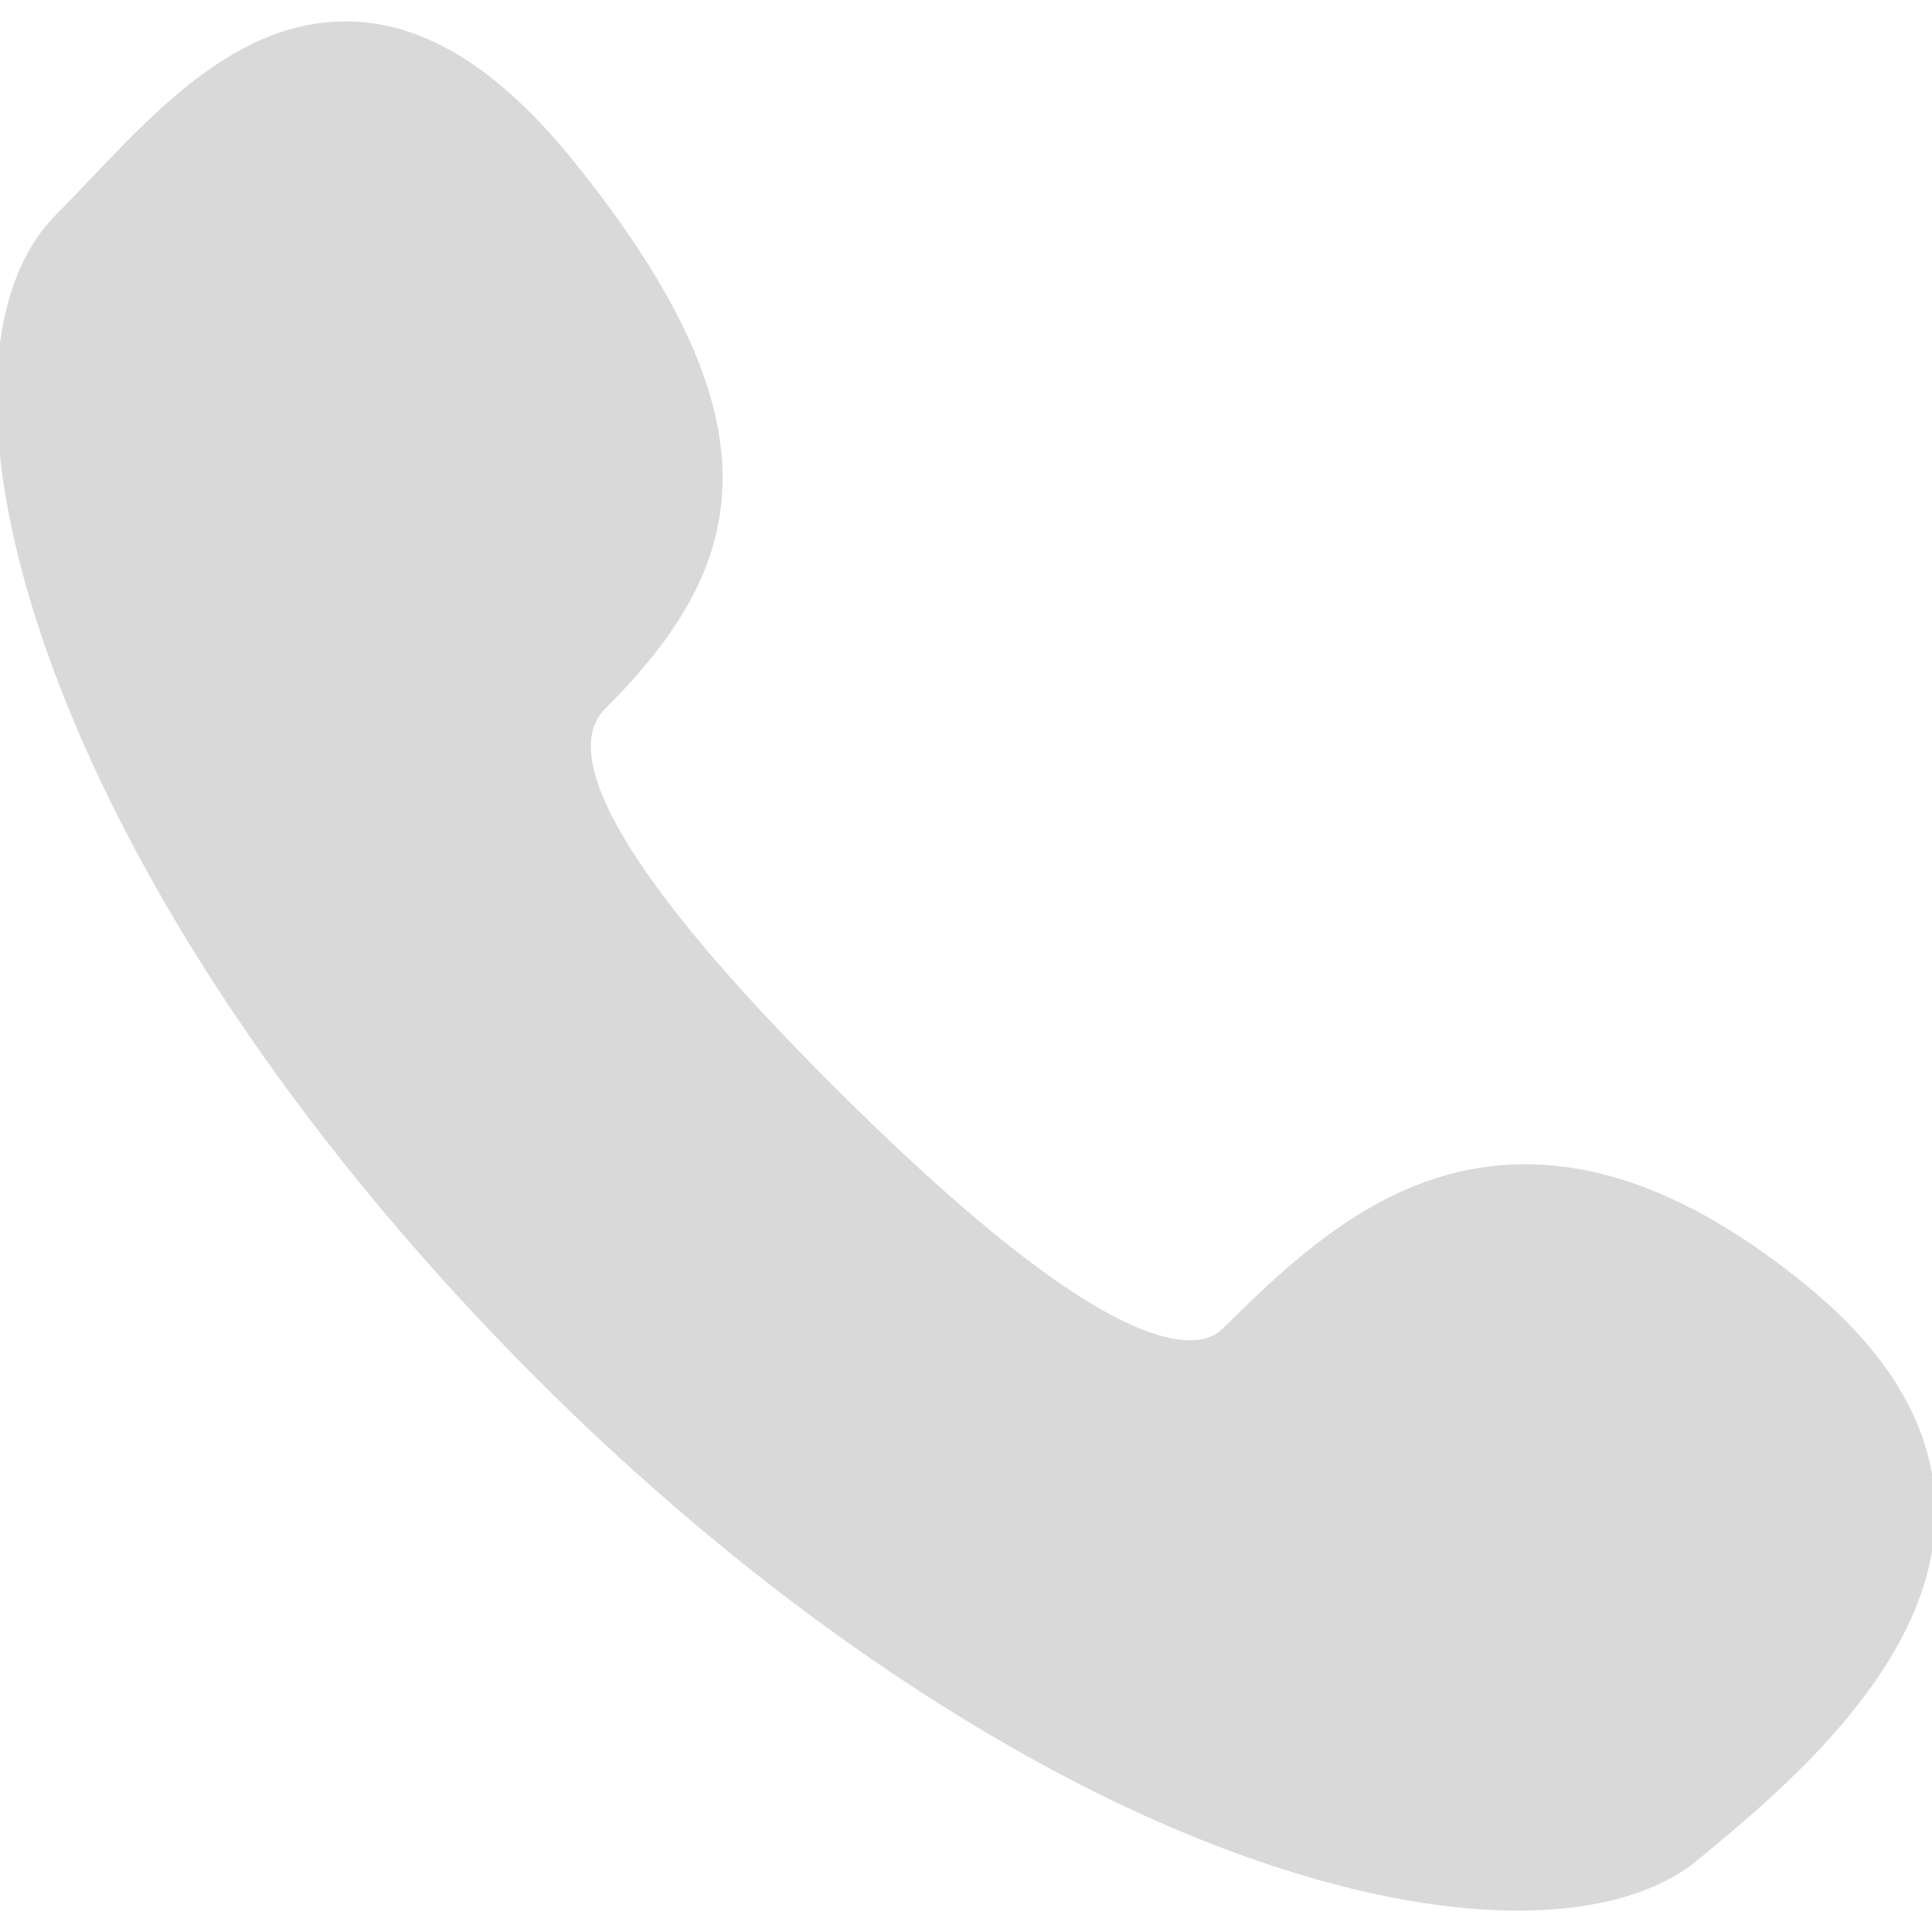
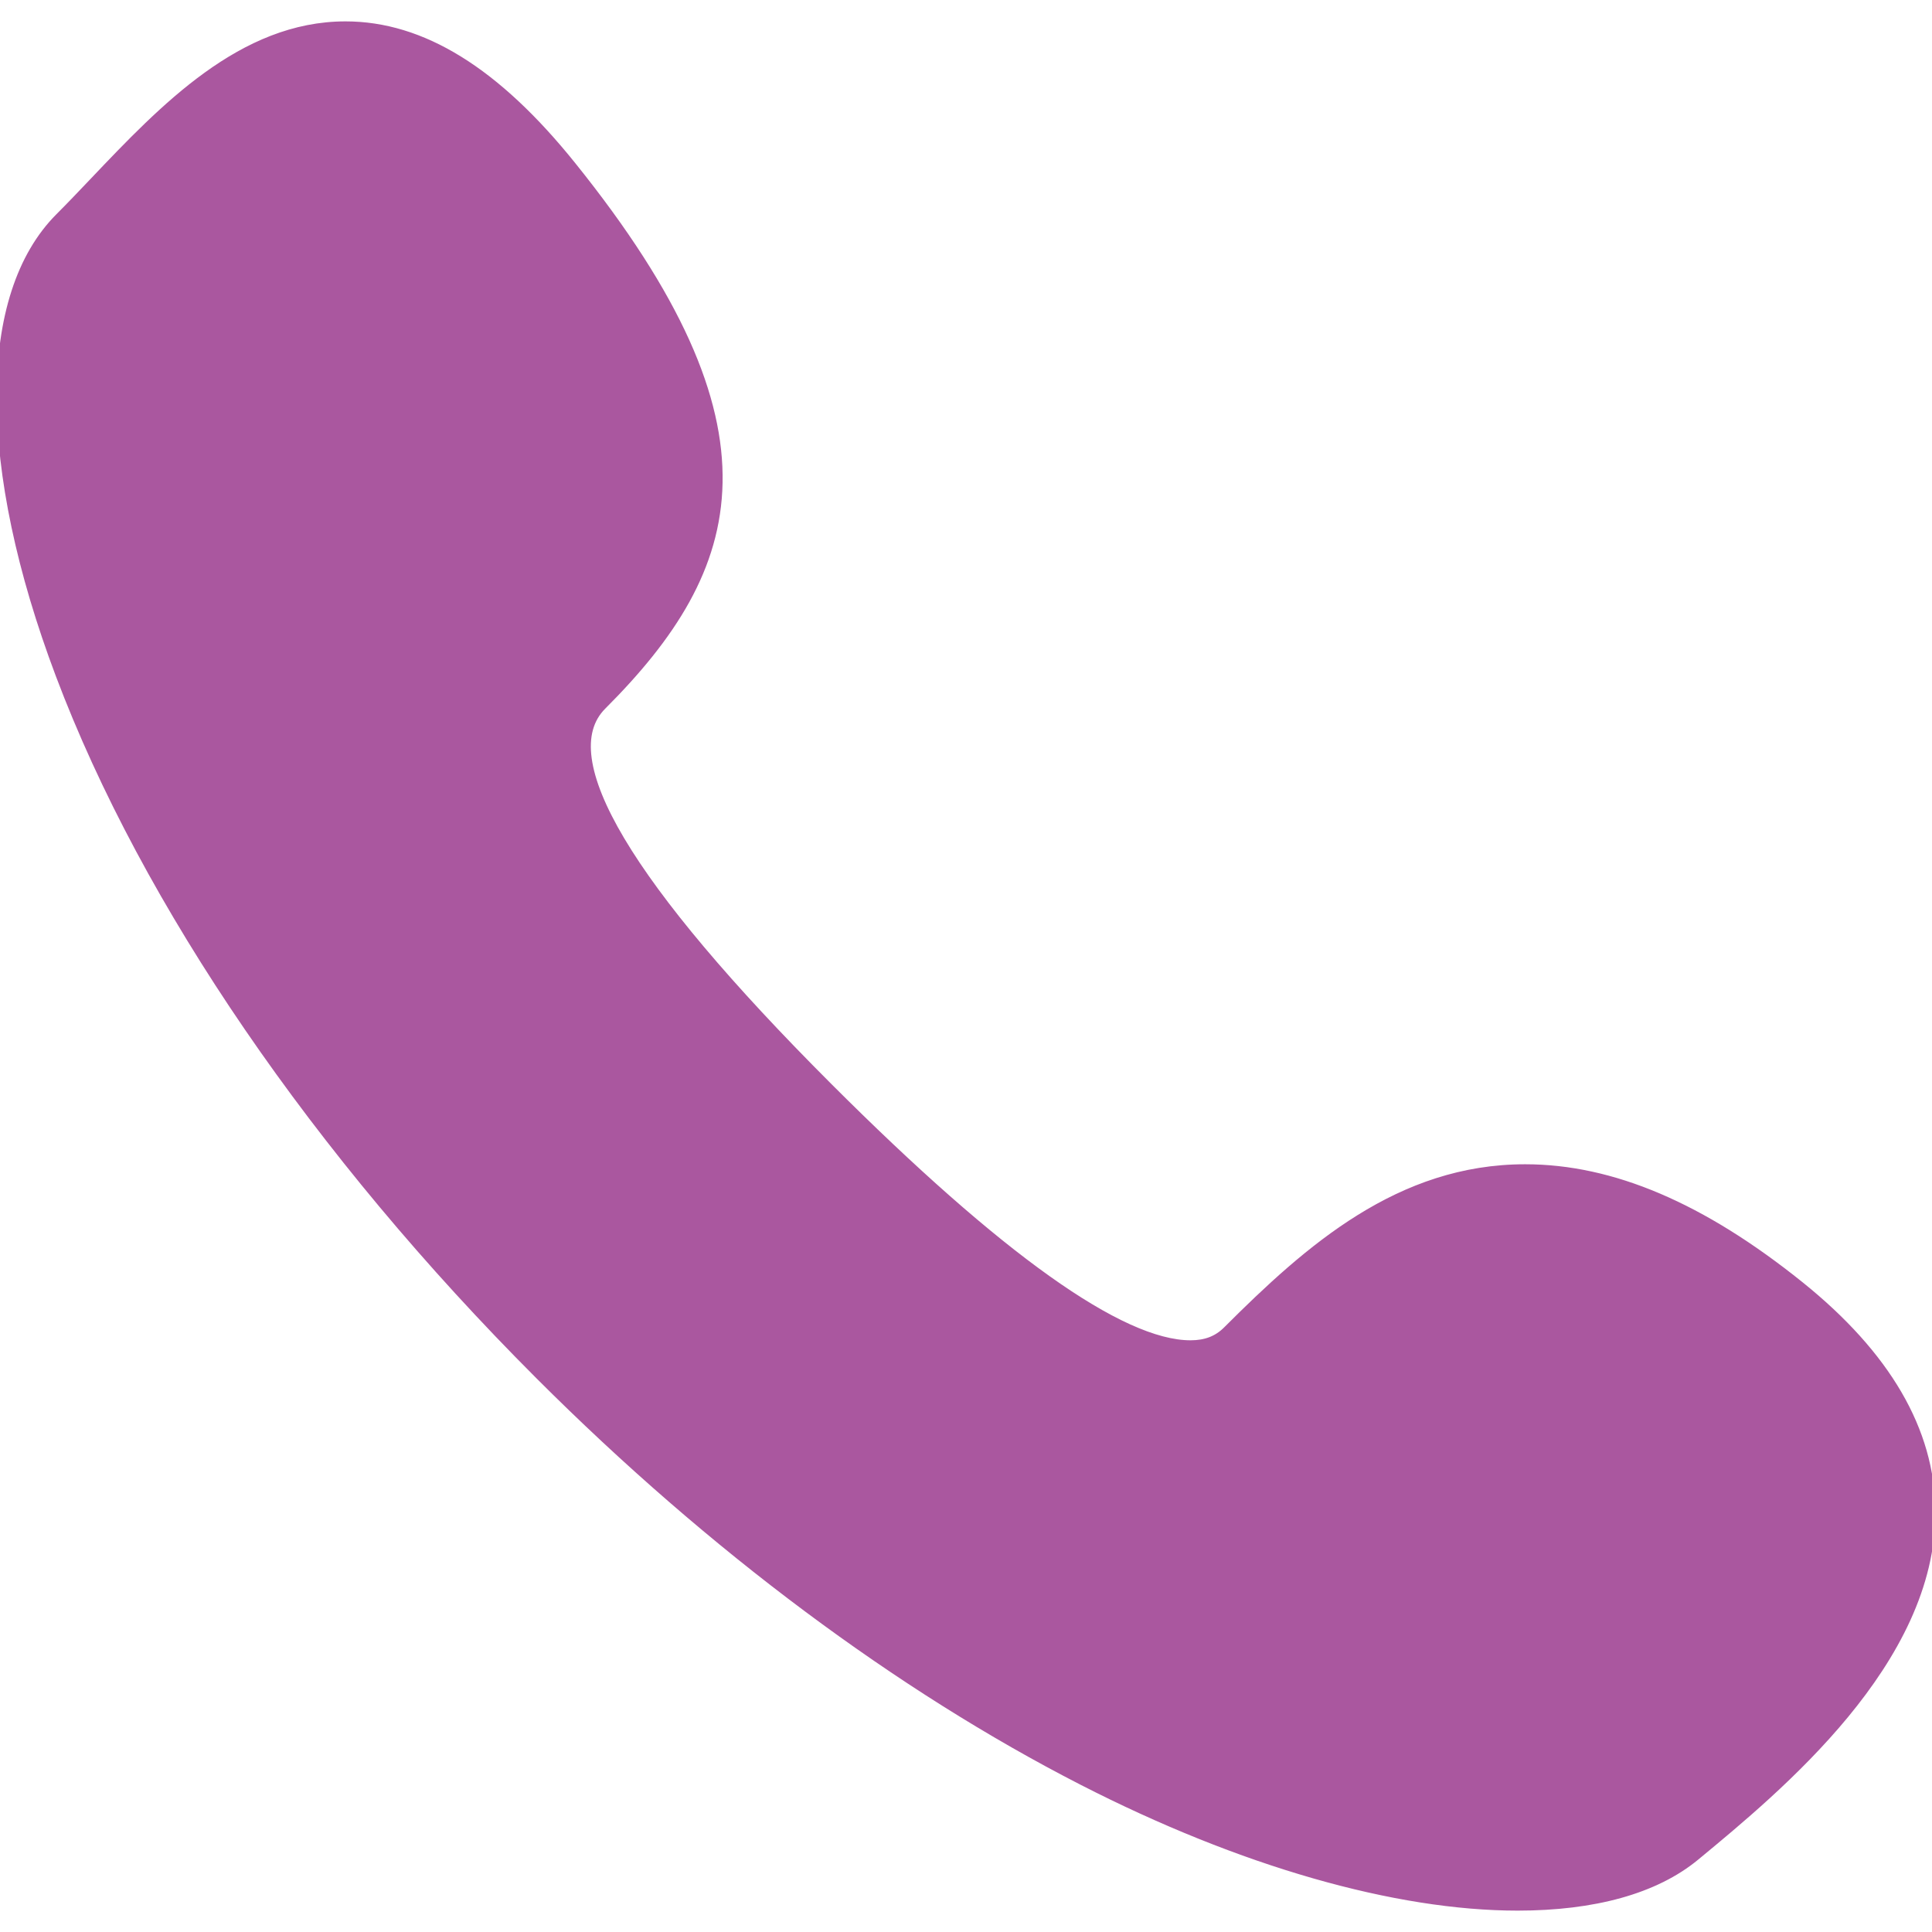
- <svg xmlns="http://www.w3.org/2000/svg" fill="#d9d9d9" height="80px" width="80px" version="1.1" id="Capa_1" viewBox="0 0 287.32 287.32" xml:space="preserve" stroke="#d9d9d9">
+ <svg xmlns="http://www.w3.org/2000/svg" fill="#aa579f" height="80px" width="80px" version="1.1" id="Capa_1" viewBox="0 0 287.32 287.32" xml:space="preserve" stroke="#aa579f">
  <g id="SVGRepo_bgCarrier" stroke-width="0" />
  <g id="SVGRepo_tracerCarrier" stroke-linecap="round" stroke-linejoin="round" />
  <g id="SVGRepo_iconCarrier">
    <path d="M267.749,191.076c-14.595-11.729-27.983-17.431-40.93-17.431c-18.729,0-32.214,11.914-44.423,24.119 c-1.404,1.405-3.104,2.06-5.349,2.06c-10.288,0.001-28.387-12.883-53.794-38.293c-29.89-29.892-41.191-48.904-33.592-56.506 c20.6-20.593,27.031-41.237-4.509-80.462C73.861,10.51,62.814,3.68,51.38,3.68c-15.42,0-27.142,12.326-37.484,23.202 c-1.788,1.88-3.477,3.656-5.133,5.312c-11.689,11.688-11.683,37.182,0.017,68.2c12.837,34.033,38.183,71.055,71.37,104.247 c25.665,25.663,53.59,46.403,80.758,60.328c23.719,12.158,46.726,18.672,64.783,18.672c0.002,0,0.004,0,0.007,0 c11.3,0,20.479-2.465,26.541-7.478c12.314-10.181,35.234-29.039,35.081-51.439C287.236,212.71,280.653,201.451,267.749,191.076z" />
  </g>
</svg>
